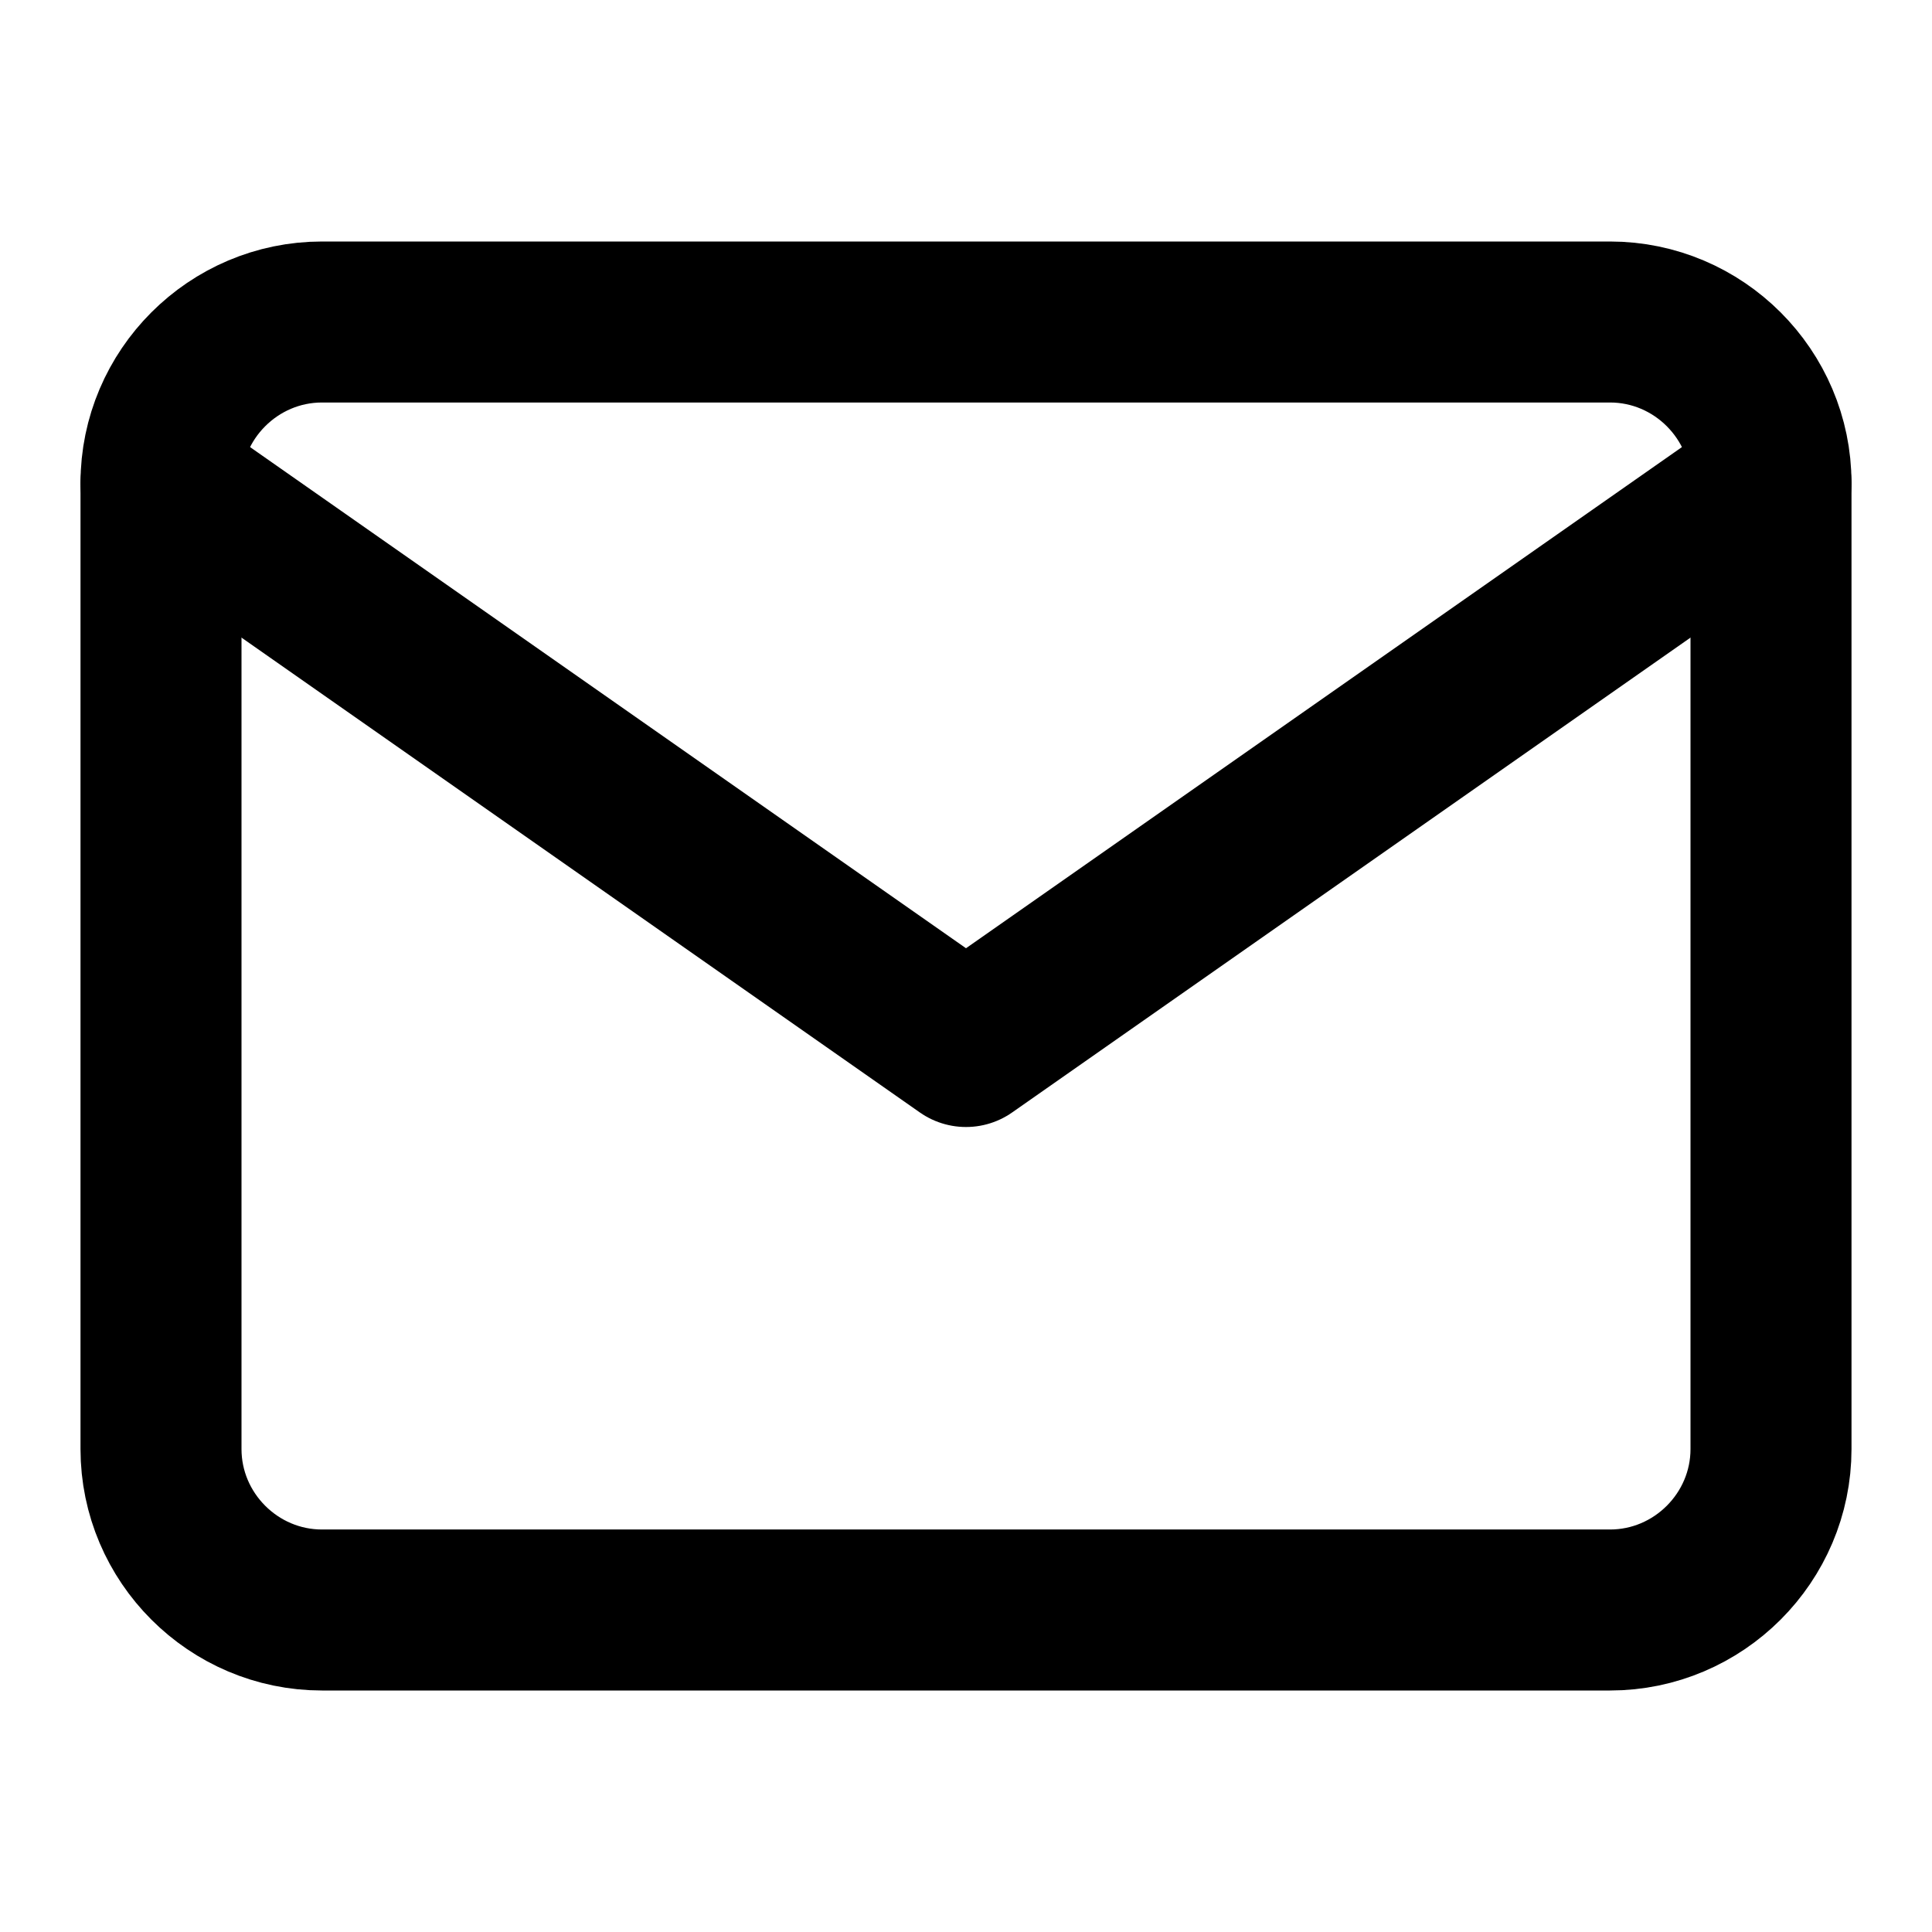
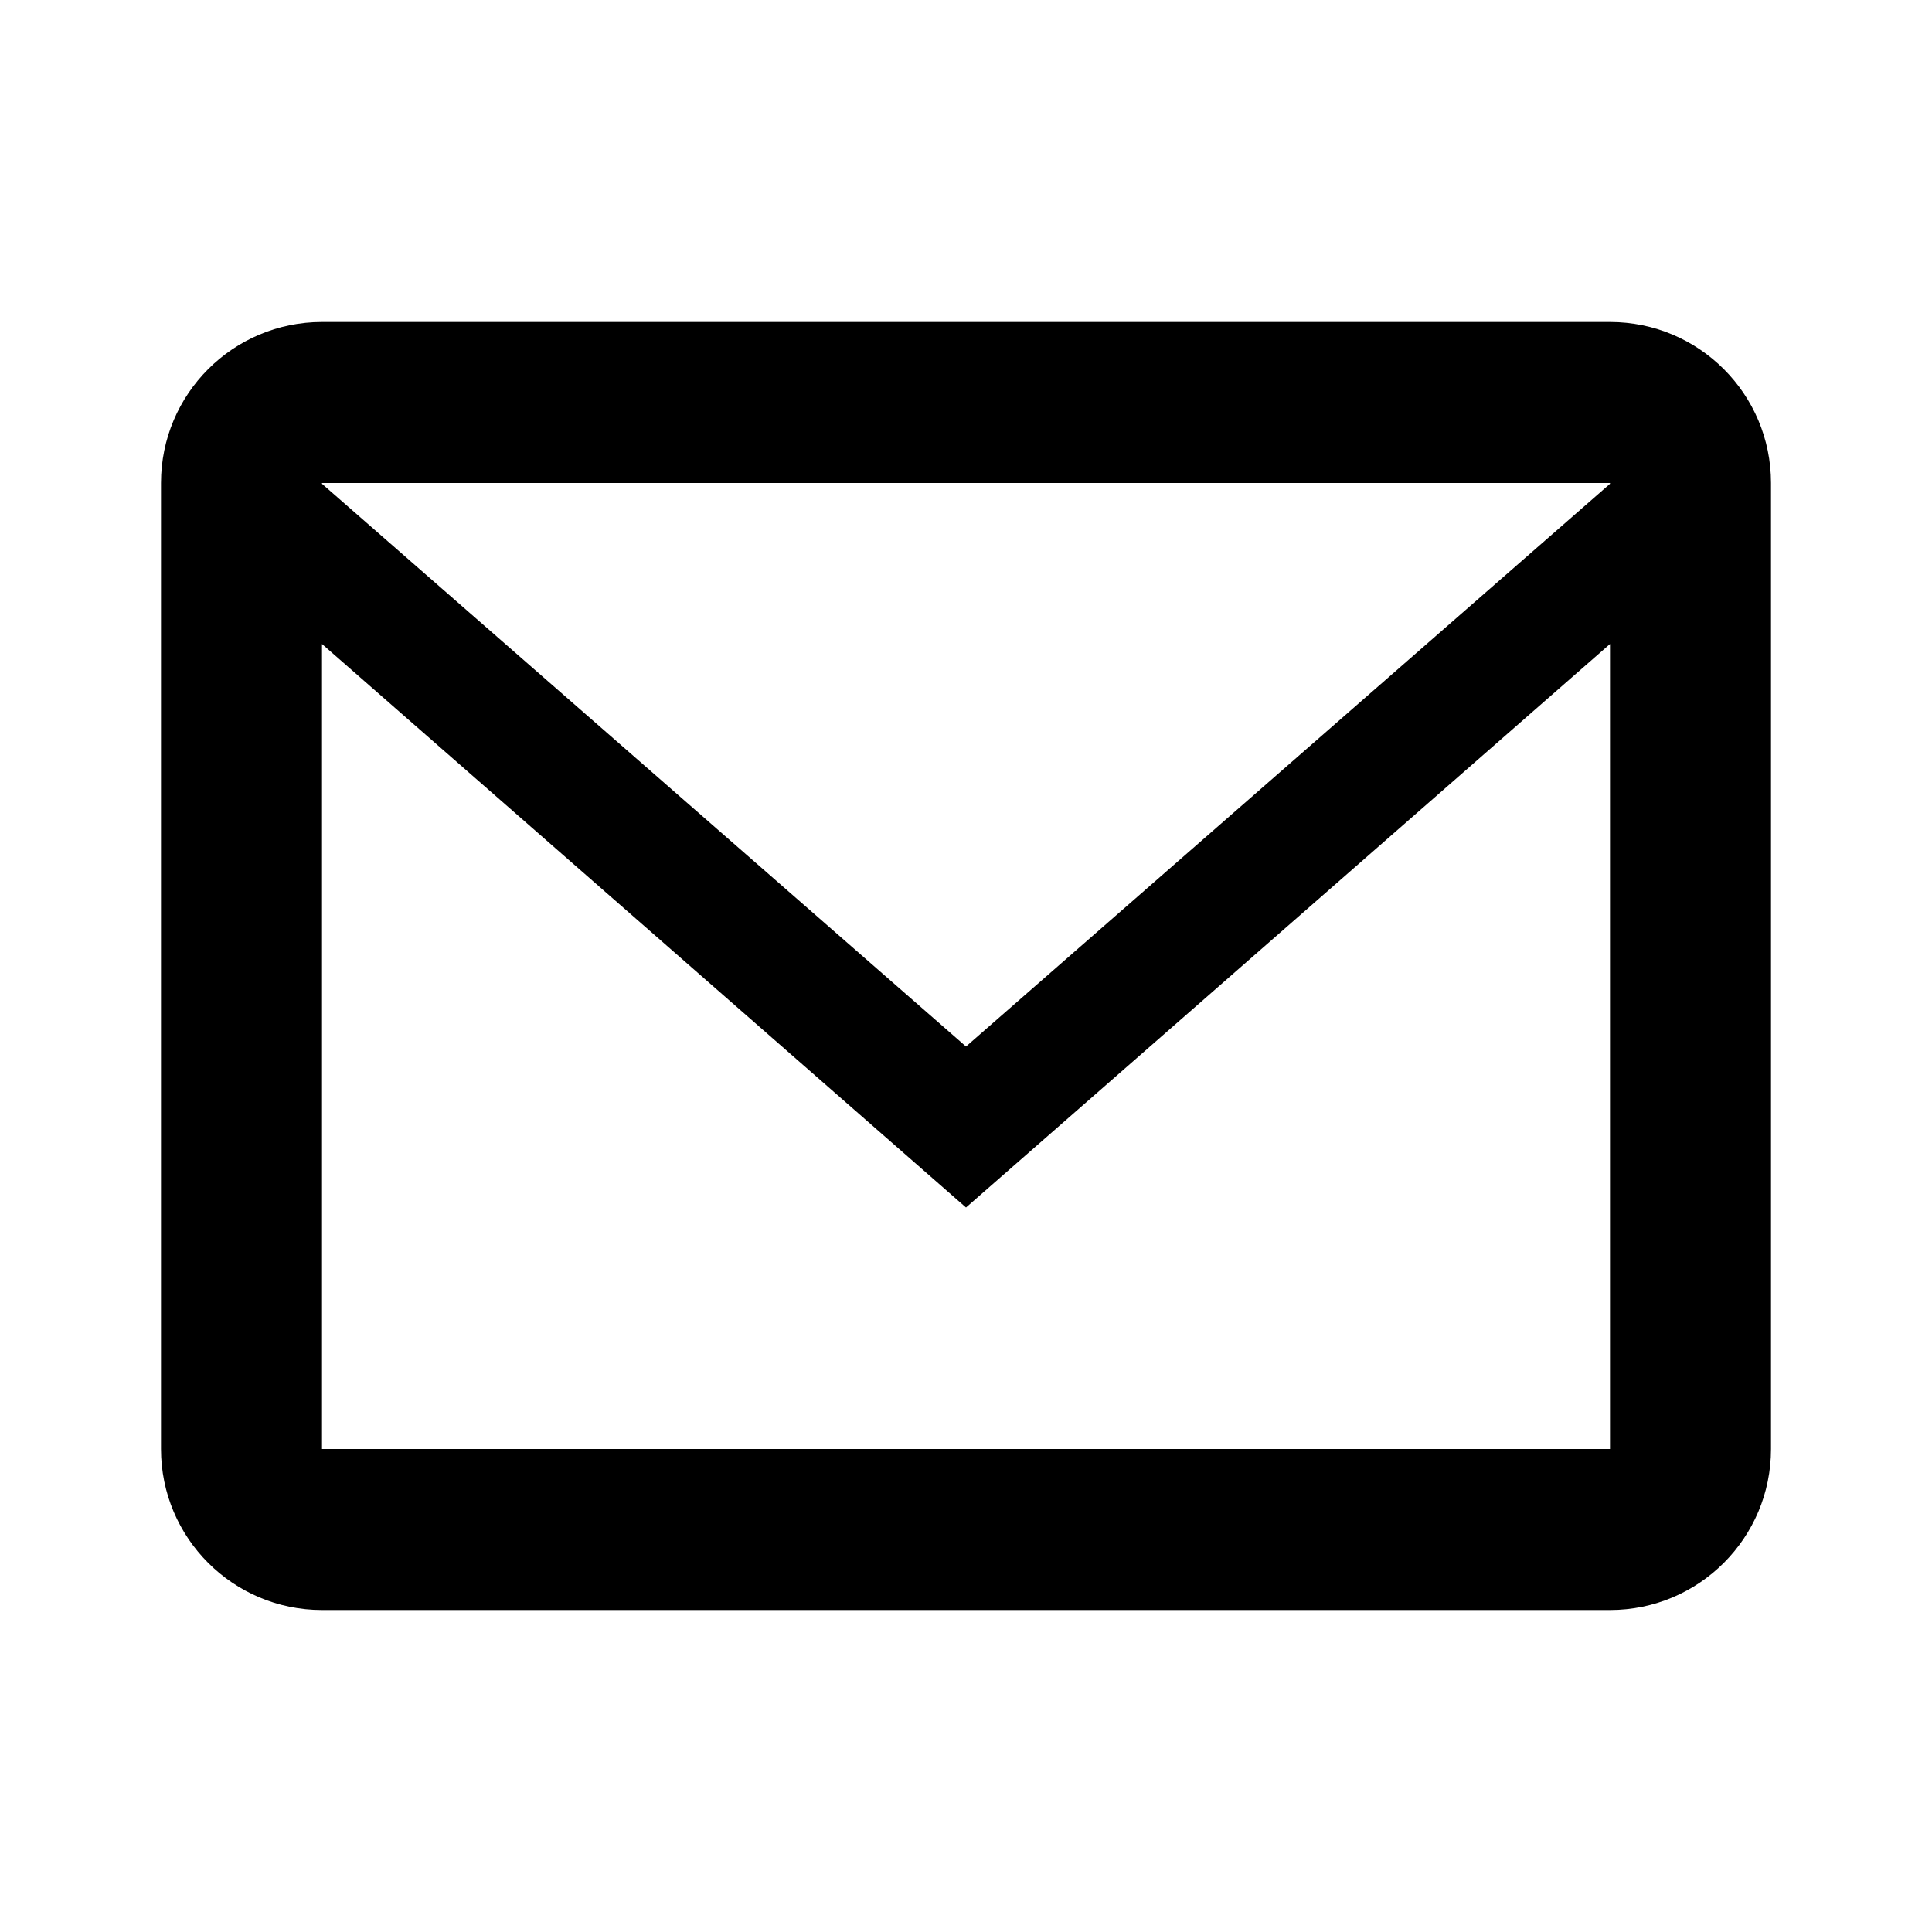
- <svg xmlns="http://www.w3.org/2000/svg" width="24" height="24" viewBox="0 0 24 24" fill="none" stroke="currentColor" stroke-width="2" stroke-linecap="round" stroke-linejoin="round" class="feather feather-mail">
-   <path d="M4 4h16c1.1 0 2 .9 2 2v12c0 1.1-.9 2-2 2H4c-1.1 0-2-.9-2-2V6c0-1.1.9-2 2-2z" />
-   <polyline points="22,6 12,13 2,6" />
+ <svg xmlns="http://www.w3.org/2000/svg" width="24" height="24" viewBox="0 0 24 24" aria-hidden="true">
+   <path fill="currentColor" d="M20 4H4a2 2 0 0 0-2 2v12a2 2 0 0 0 2 2h16a2 2 0 0 0 2-2V6a2 2 0 0 0-2-2m0 2v.01L12 13 4 6.01V6zM4 18V8l8 7 8-7v10z" />
</svg>
